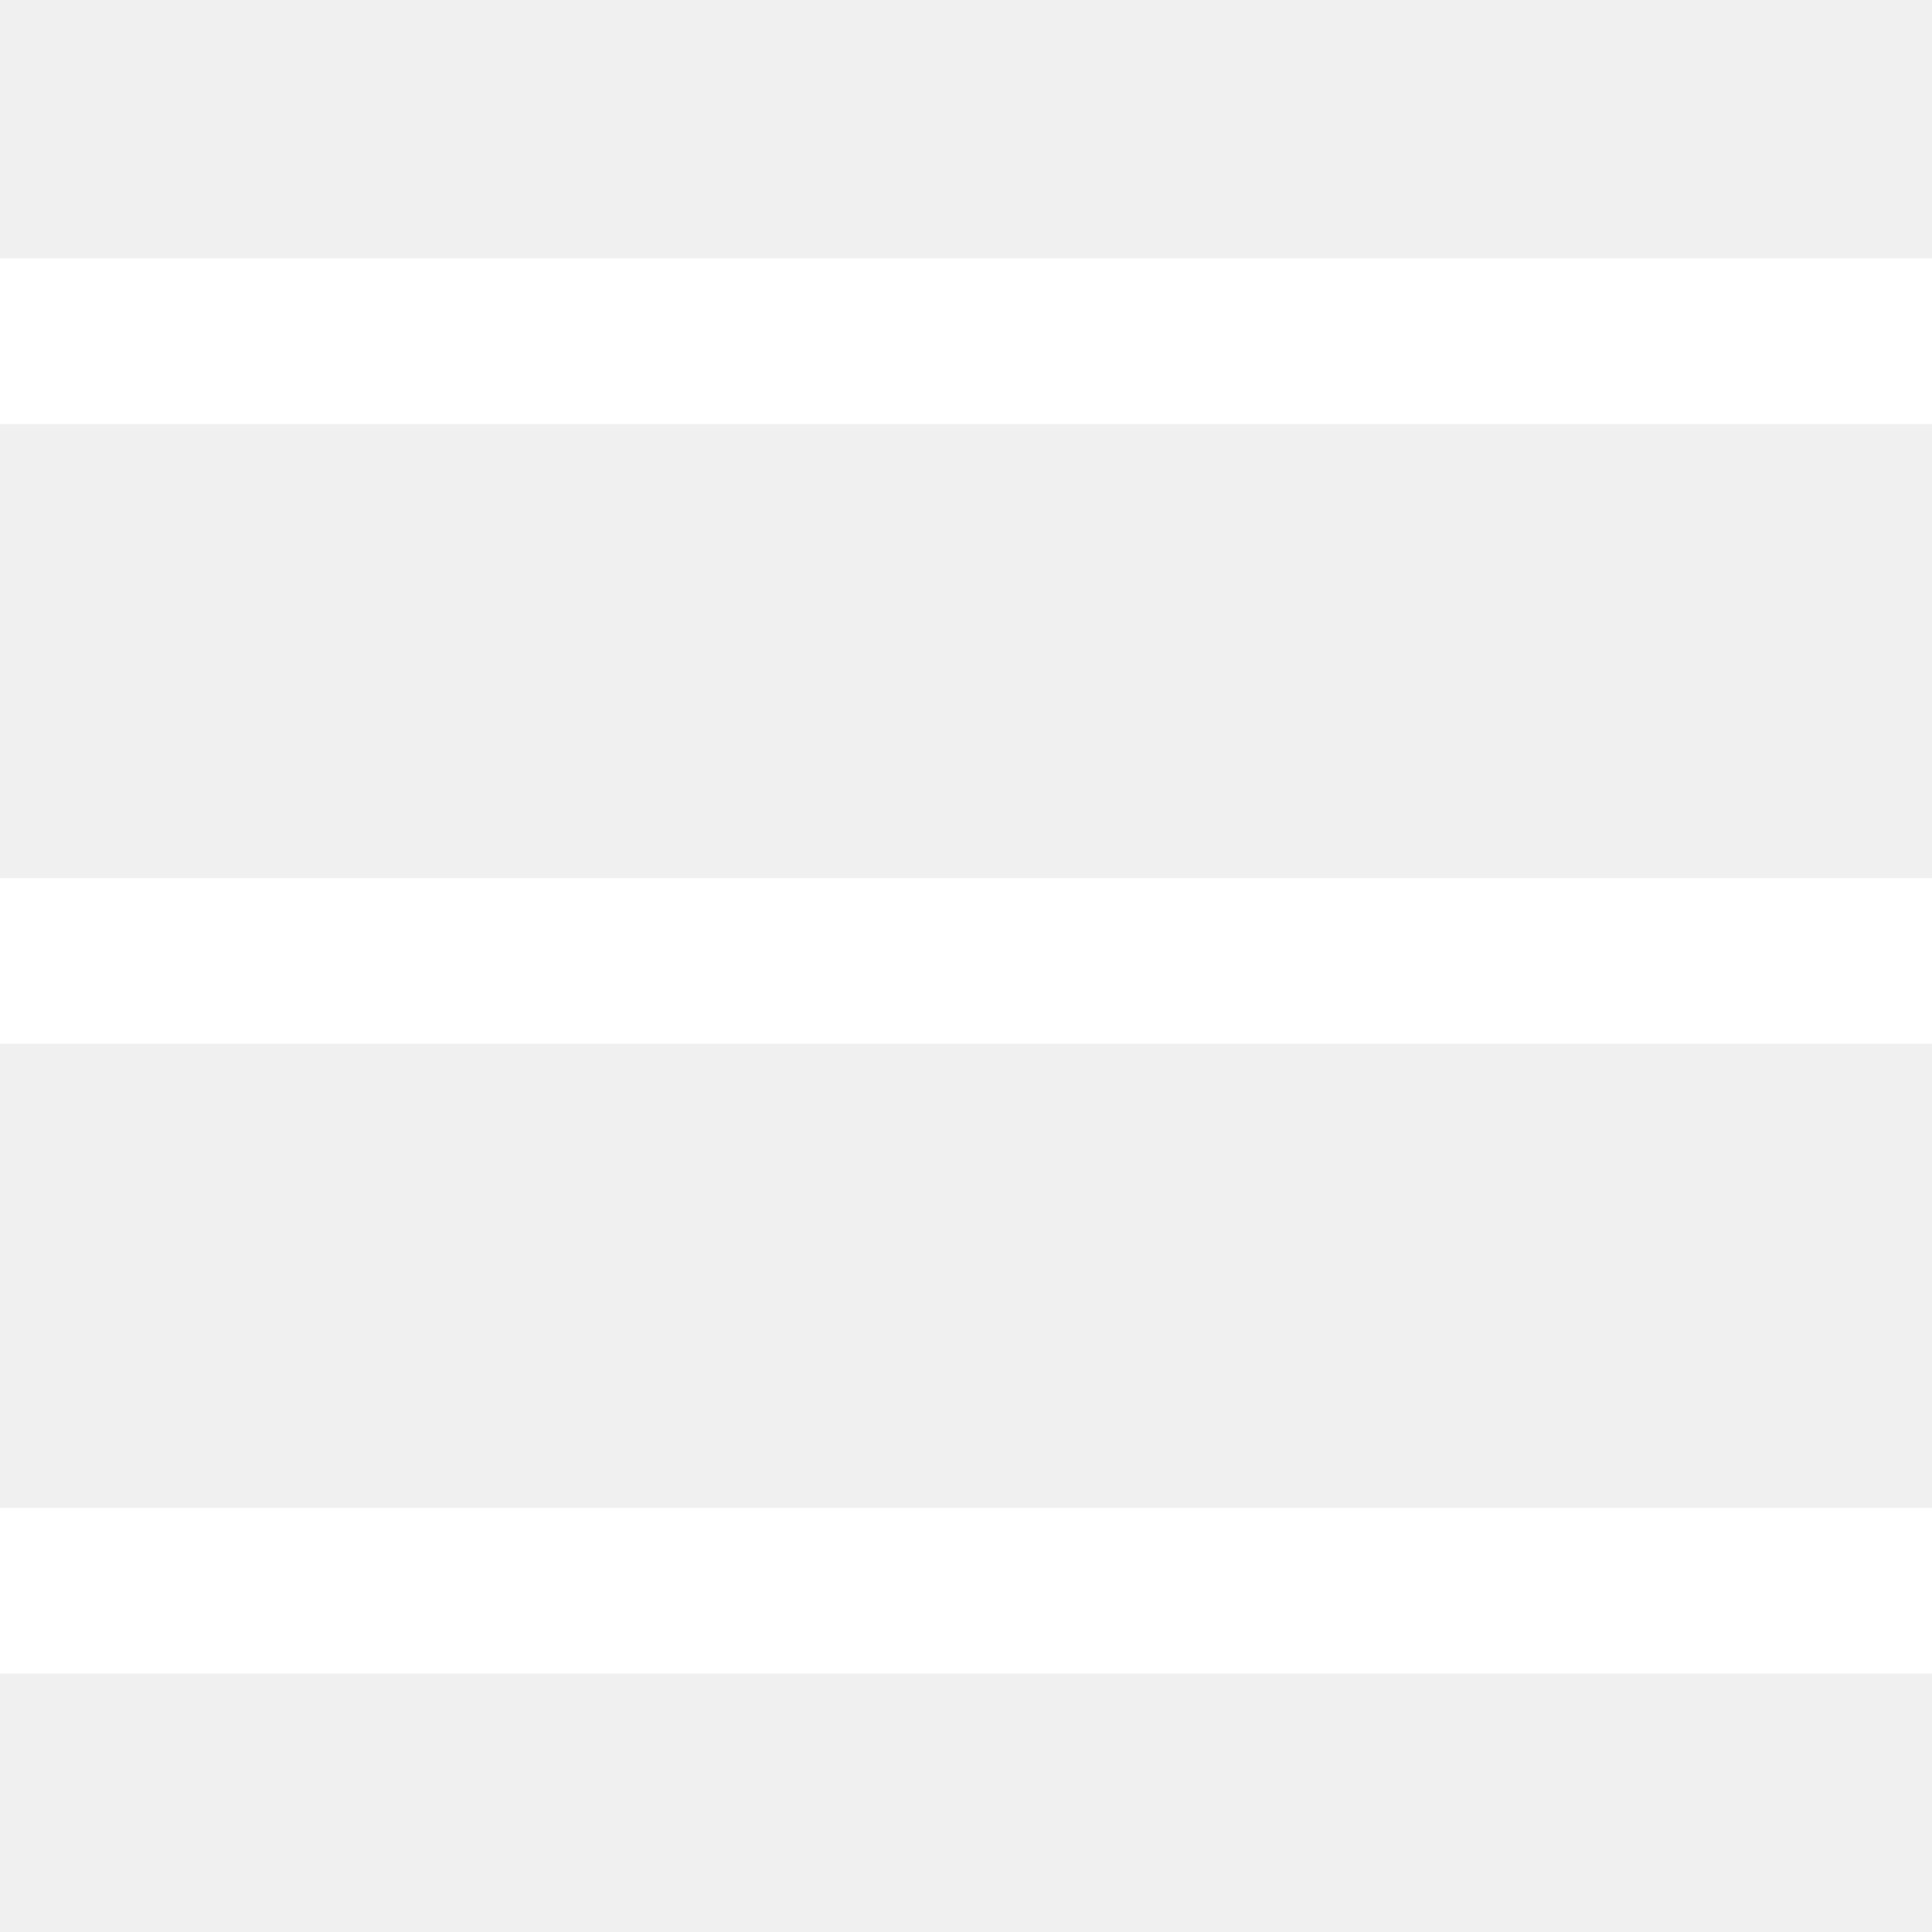
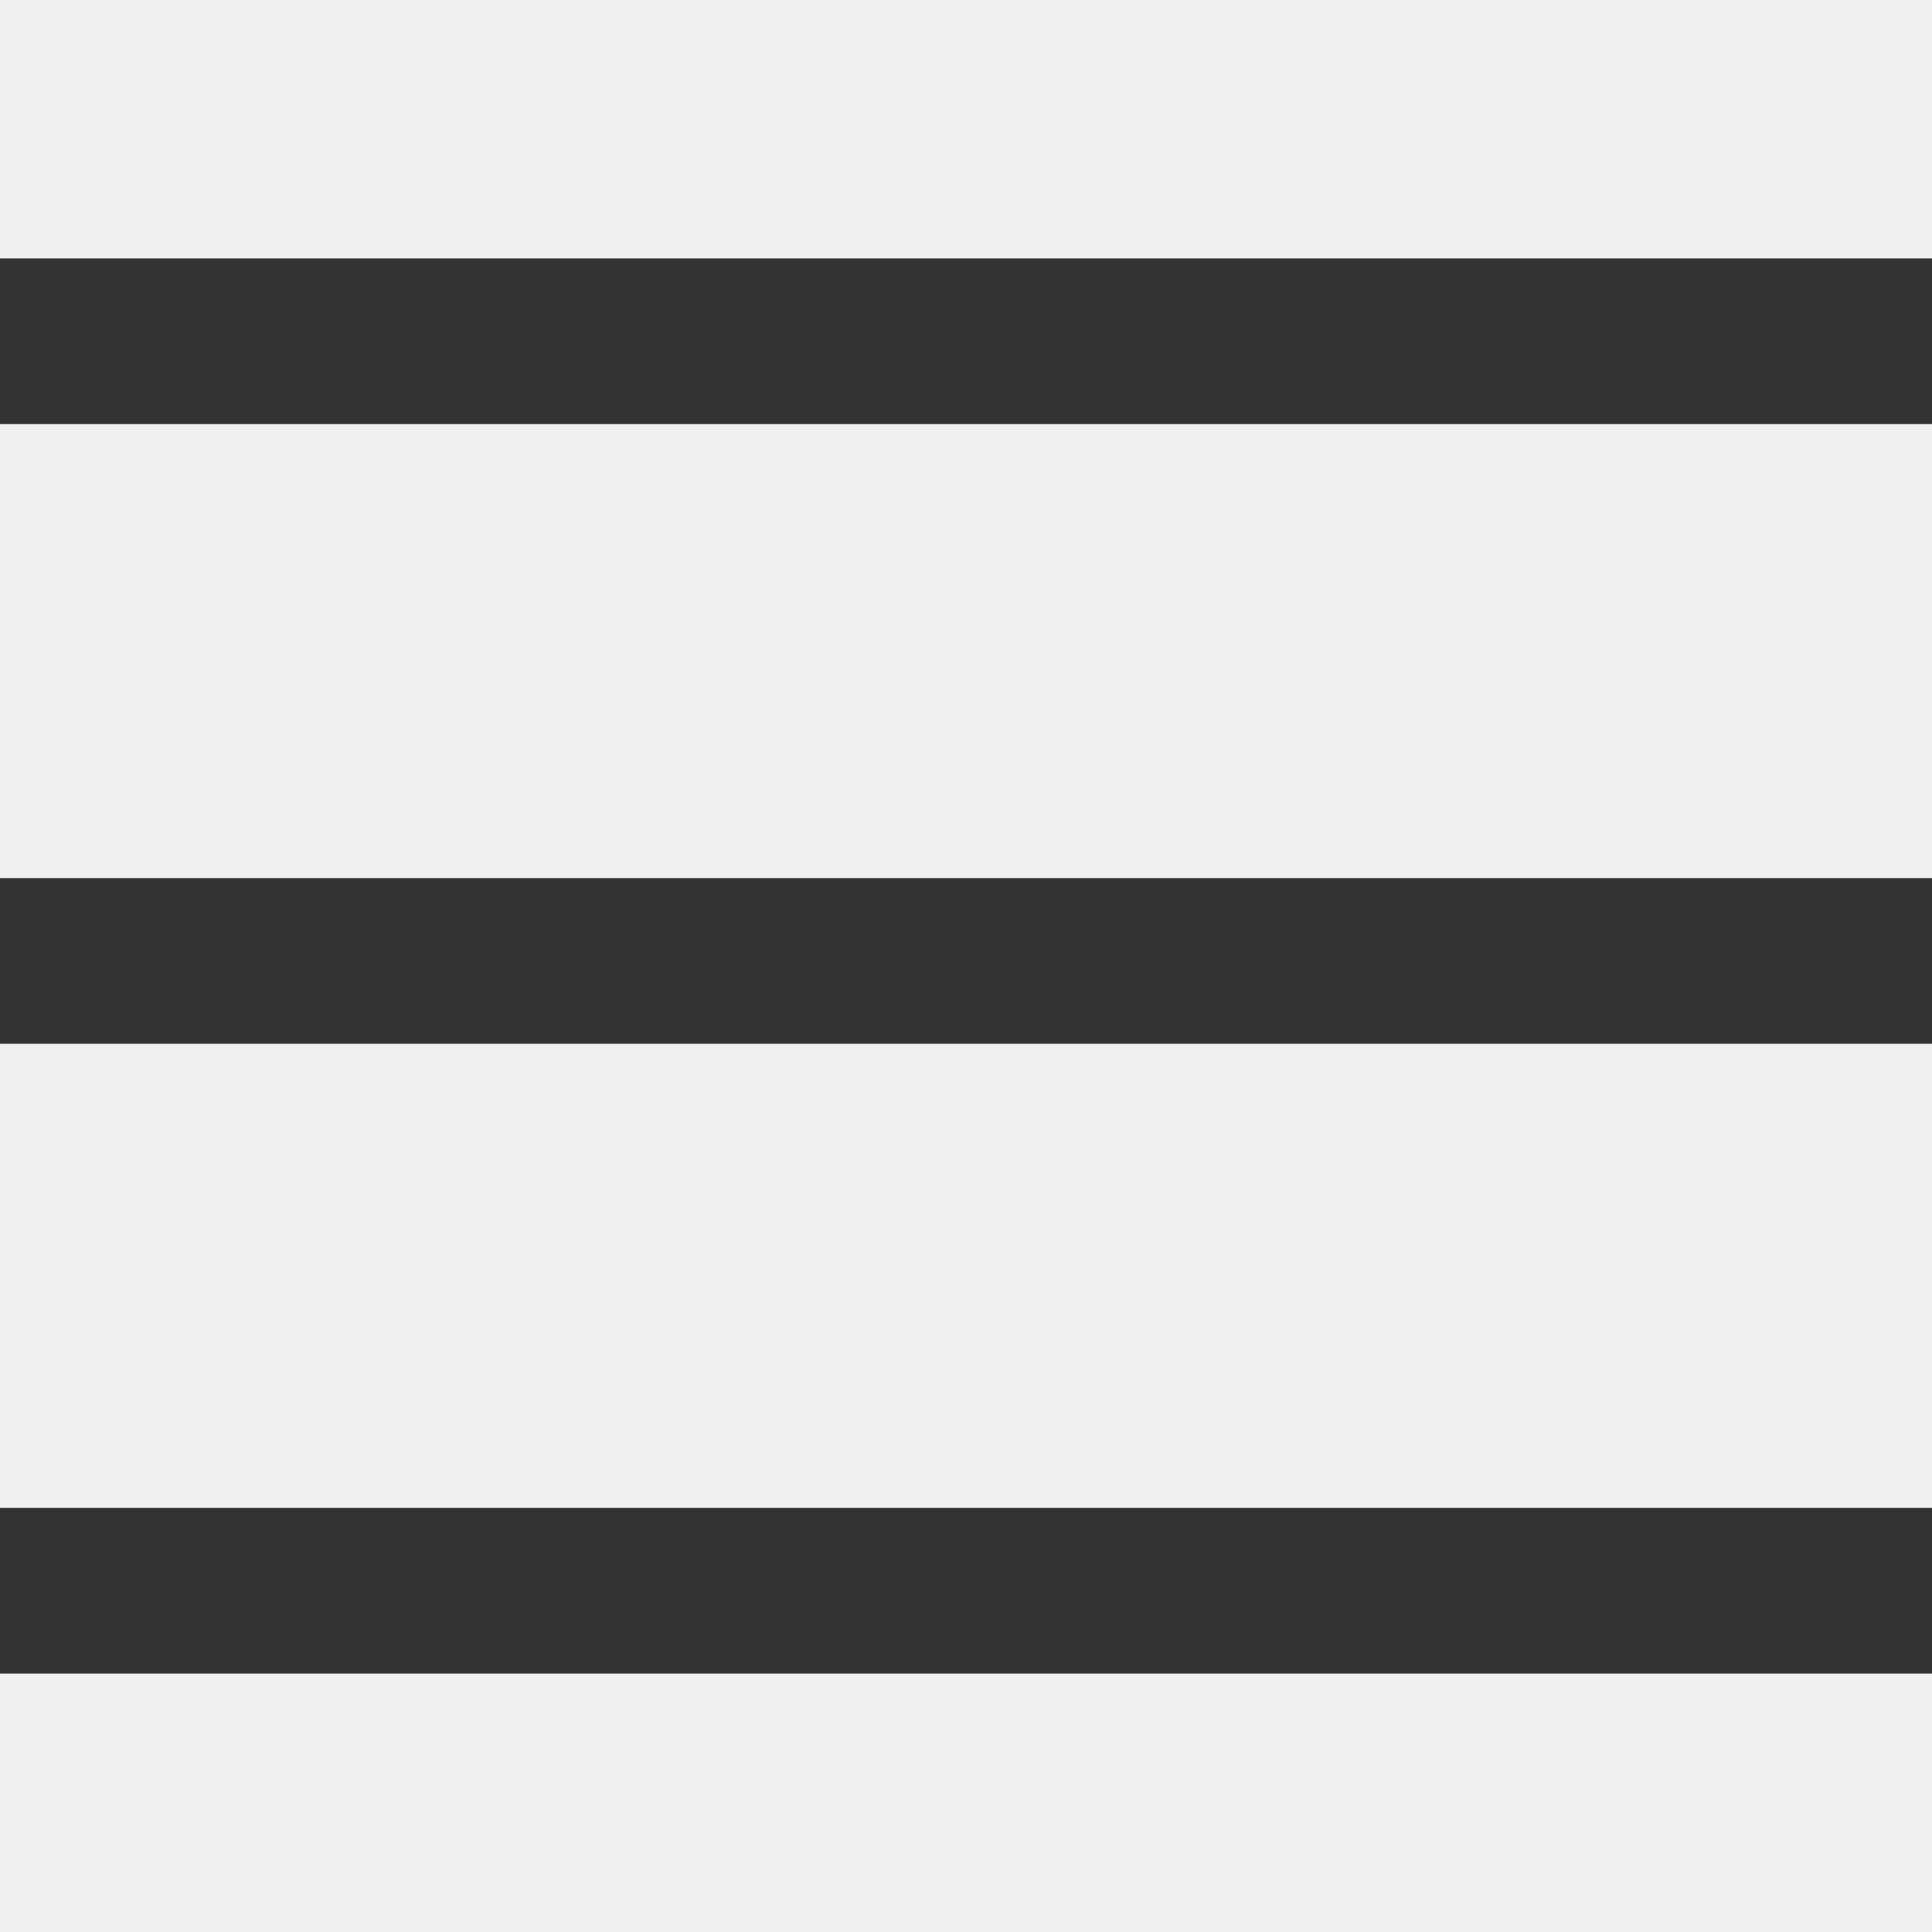
<svg xmlns="http://www.w3.org/2000/svg" version="1.1" id="Capa_1" x="0px" y="0px" width="512px" height="512px" viewBox="0 0 344.339 344.339" style="enable-background:new 0 0 344.339 344.339;" xml:space="preserve">
  <g>
    <g>
      <g>
-         <rect y="46.06" width="344.339" height="29.52" fill="#FFFFFF" />
+         <rect y="46.06" width="344.339" height="29.52" fill="#333" />
      </g>
      <g>
-         <rect y="156.506" width="344.339" height="29.52" fill="#FFFFFF" />
+         <rect y="156.506" width="344.339" height="29.52" fill="#333" />
      </g>
      <g>
-         <rect y="268.748" width="344.339" height="29.531" fill="#FFFFFF" />
+         <rect y="268.748" width="344.339" height="29.531" fill="#333" />
      </g>
    </g>
  </g>
  <g>
</g>
  <g>
</g>
  <g>
</g>
  <g>
</g>
  <g>
</g>
  <g>
</g>
  <g>
</g>
  <g>
</g>
  <g>
</g>
  <g>
</g>
  <g>
</g>
  <g>
</g>
  <g>
</g>
  <g>
</g>
  <g>
</g>
</svg>
